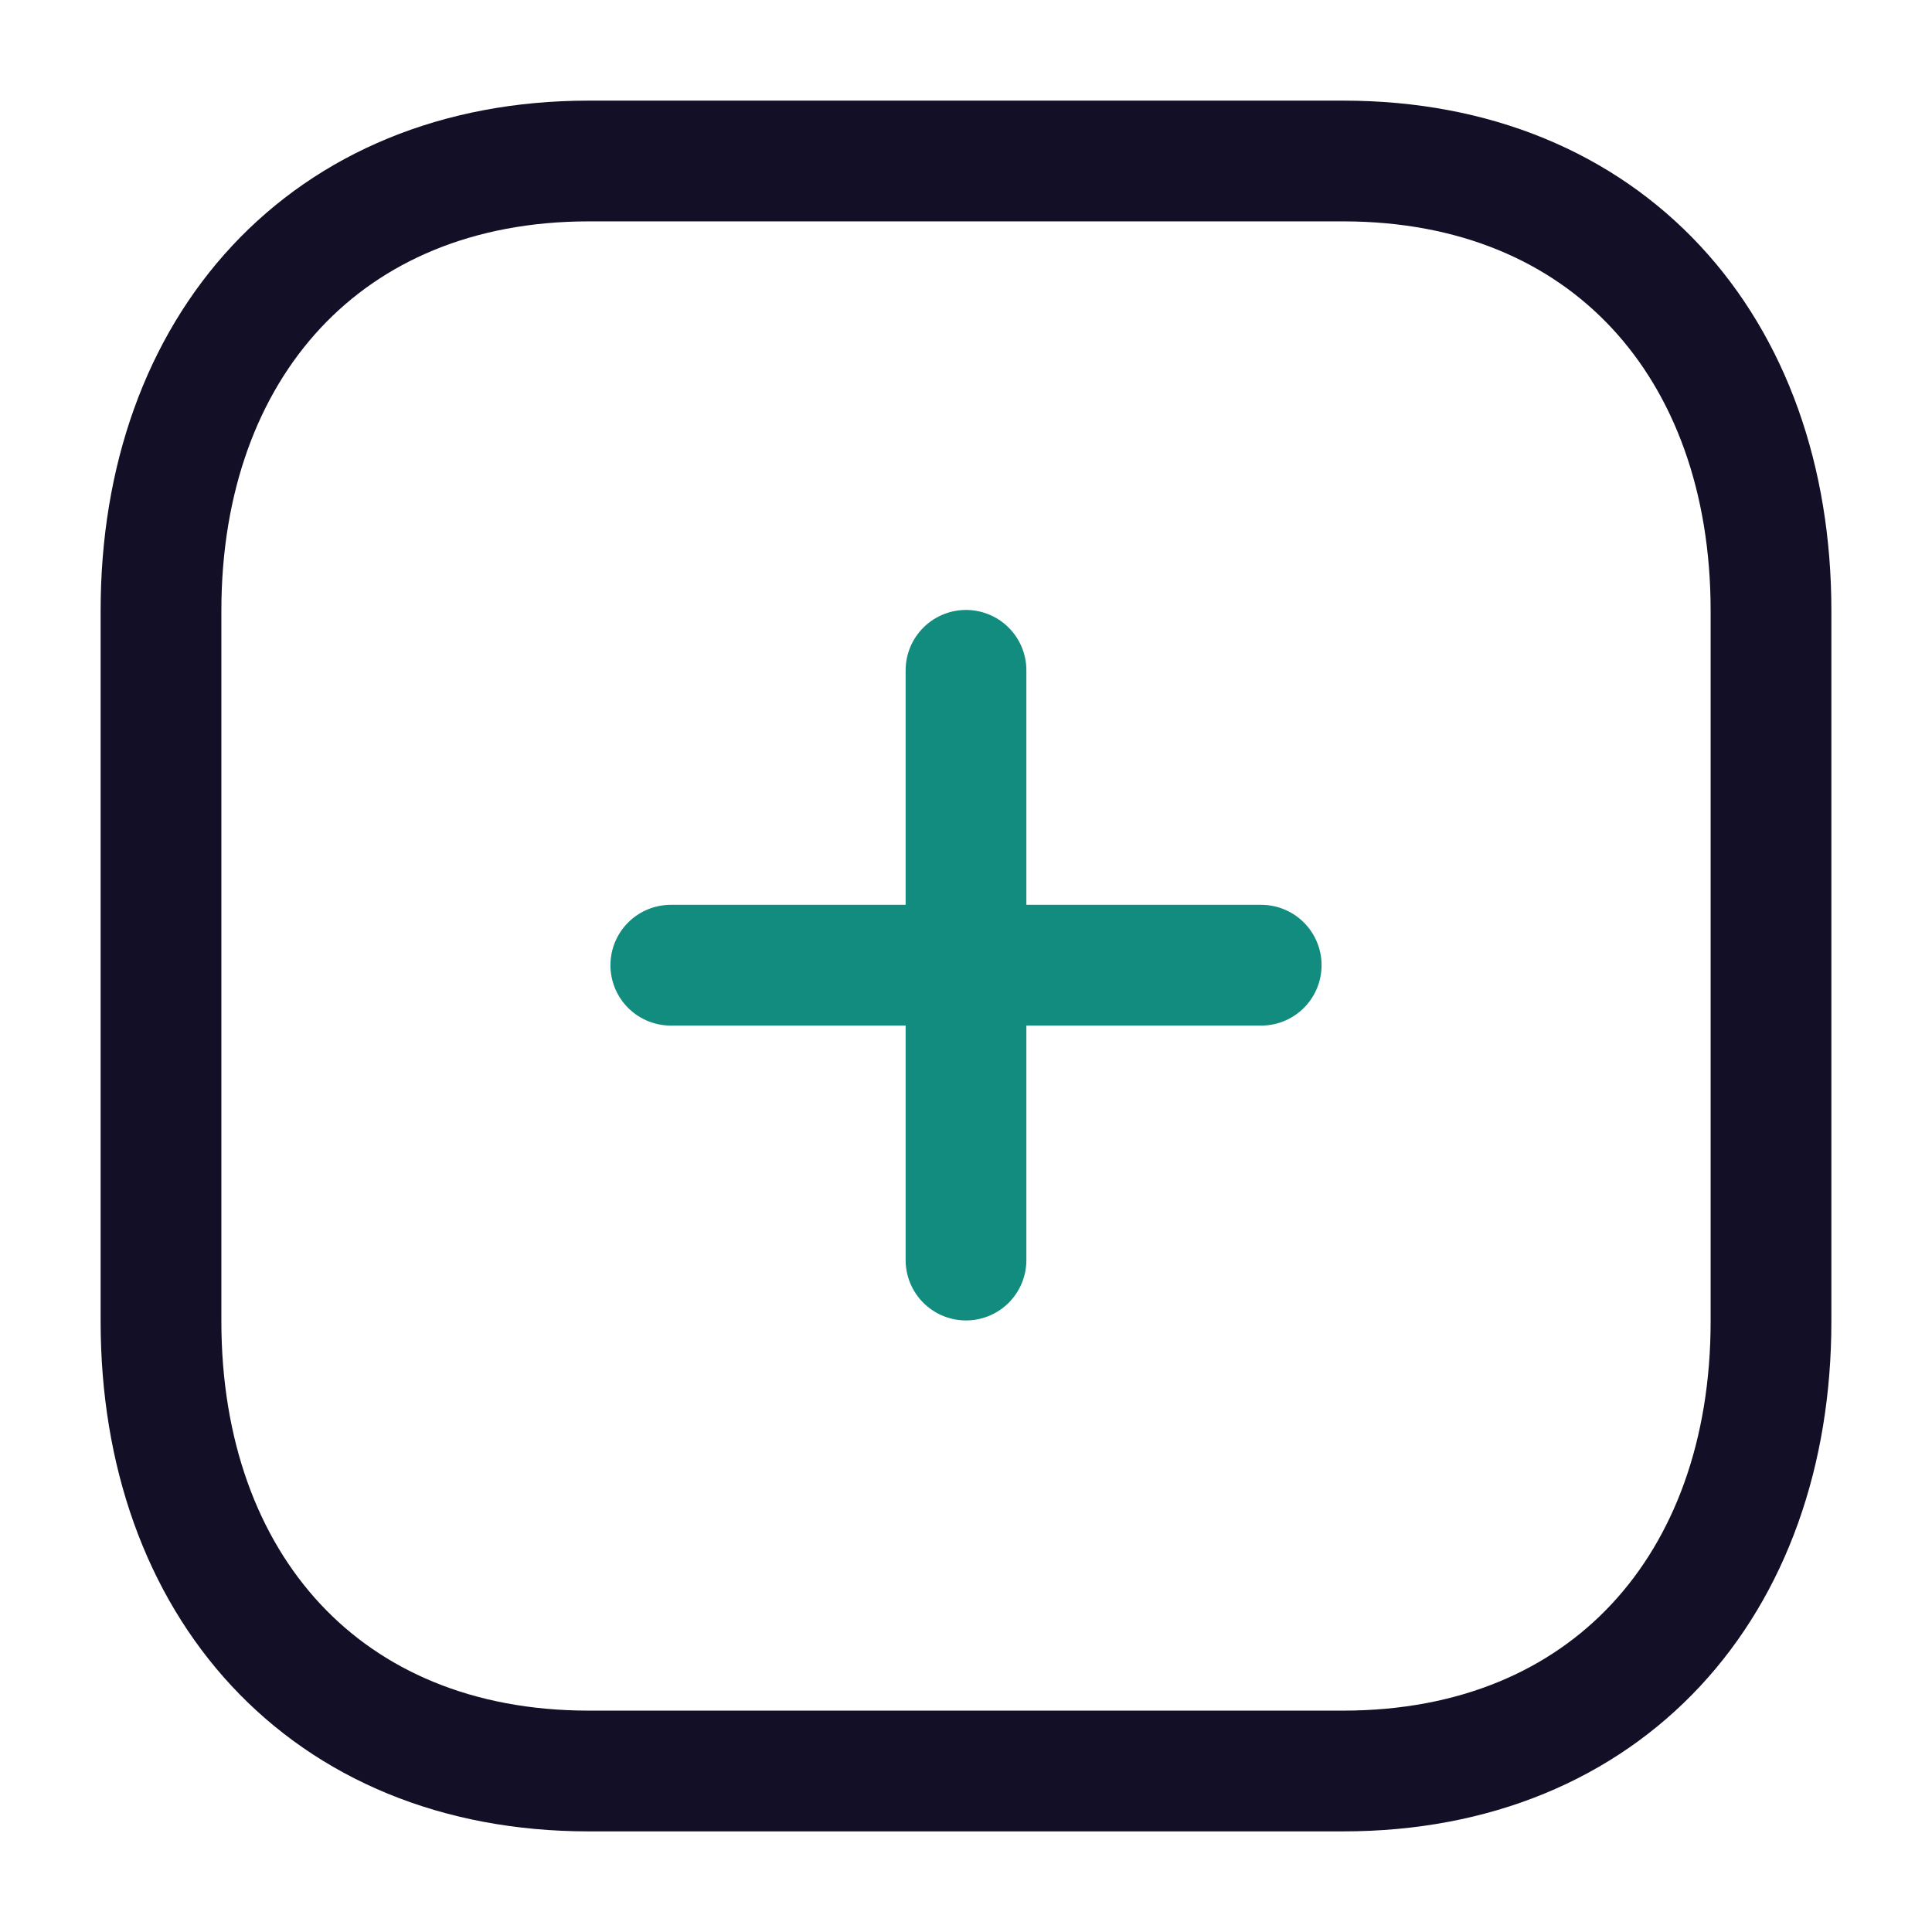
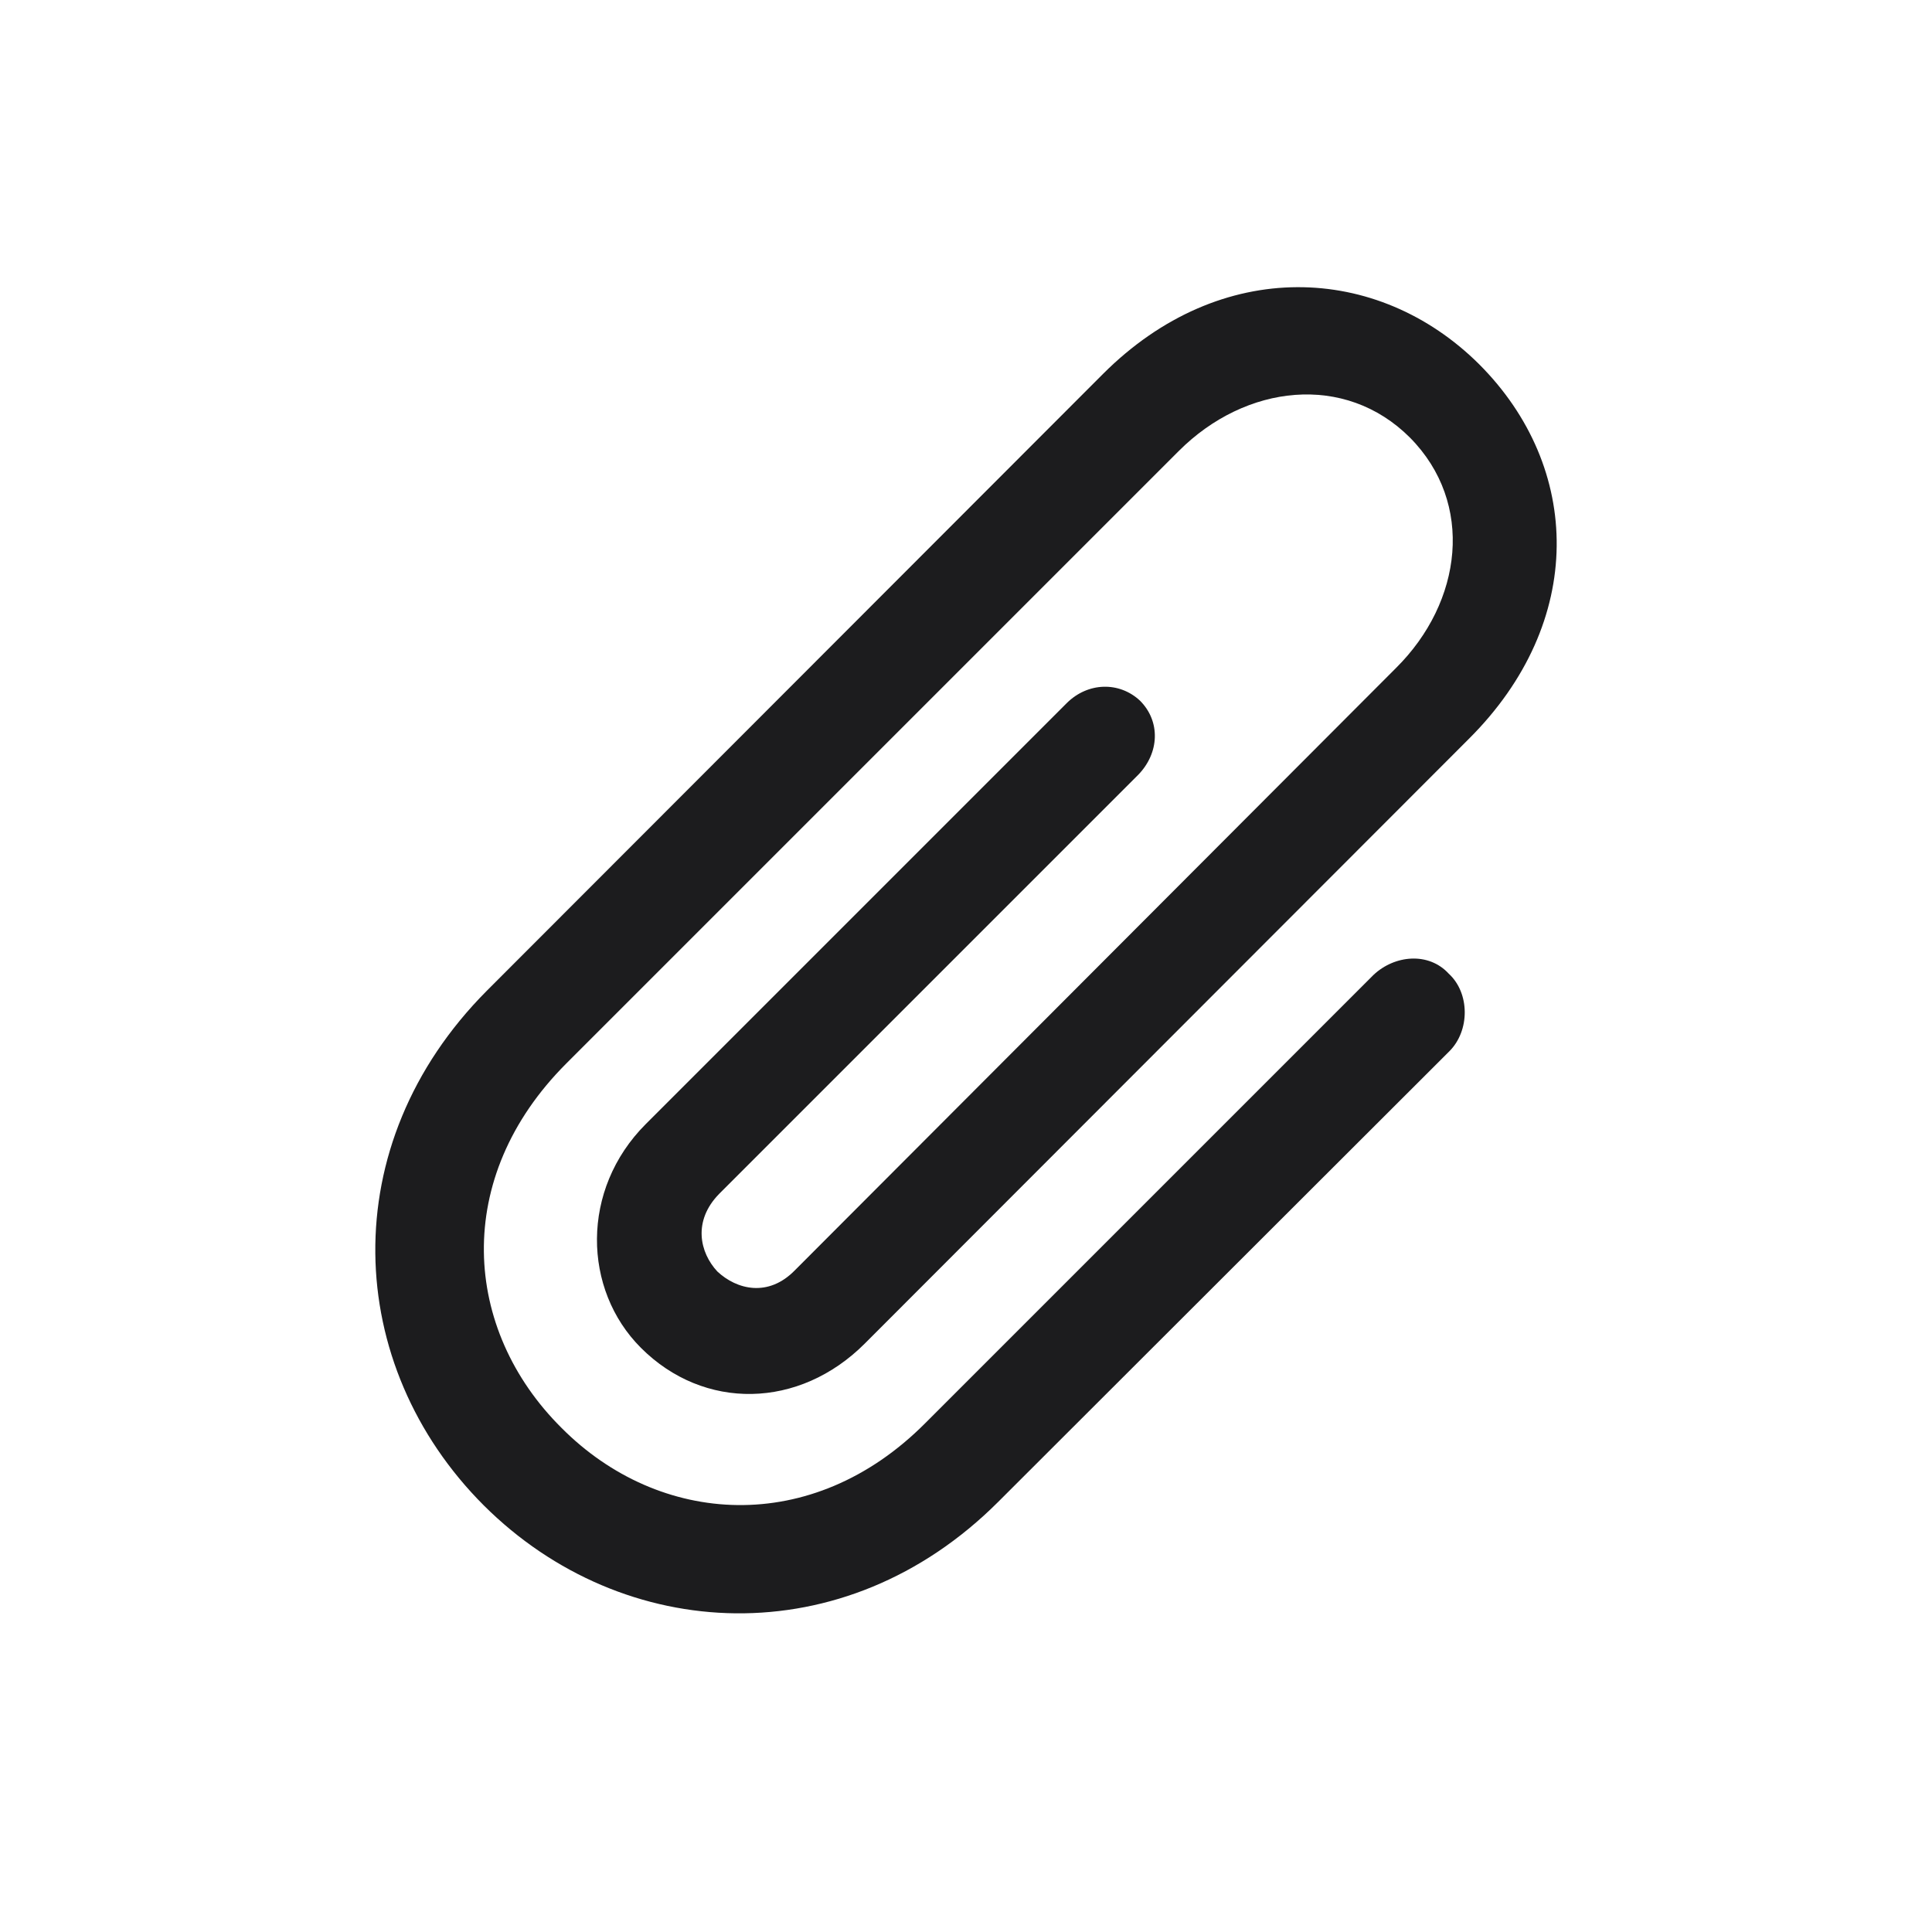
- <svg xmlns="http://www.w3.org/2000/svg" width="24" height="24" viewBox="0 0 24 24" fill="none">
-   <g id="Iconly/Light/Plus">
-     <g id="Plus">
-       <path id="Line_185" d="M12 8.327V15.653" stroke="#128C7E" stroke-width="1.5" stroke-linecap="round" stroke-linejoin="round" />
-       <path id="Line_186" d="M15.667 11.99H8.333" stroke="#128C7E" stroke-width="1.5" stroke-linecap="round" stroke-linejoin="round" />
-       <path id="Path" fill-rule="evenodd" clip-rule="evenodd" d="M16.686 2H7.314C4.048 2 2 4.312 2 7.585V16.415C2 19.688 4.038 22 7.314 22H16.686C19.962 22 22 19.688 22 16.415V7.585C22 4.312 19.962 2 16.686 2Z" stroke="#130F26" stroke-width="1.5" stroke-linecap="round" stroke-linejoin="round" />
-     </g>
-   </g>
+ <svg xmlns="http://www.w3.org/2000/svg" width="28" height="28" viewBox="0 0 28 28" fill="none">
+   <path d="M19.906 14.129L13.411 20.624C11.768 22.276 9.553 22.118 8.138 20.694C6.705 19.27 6.547 17.073 8.208 15.412L17.085 6.535C18.052 5.568 19.493 5.401 20.434 6.342C21.374 7.291 21.198 8.724 20.231 9.682L11.521 18.409C11.135 18.805 10.678 18.691 10.396 18.427C10.142 18.154 10.036 17.697 10.423 17.302L16.496 11.229C16.804 10.912 16.821 10.455 16.523 10.156C16.224 9.875 15.767 9.884 15.459 10.191L9.359 16.291C8.41 17.24 8.445 18.691 9.289 19.534C10.203 20.448 11.583 20.422 12.532 19.473L21.286 10.71C22.991 9.014 22.93 6.772 21.436 5.278C19.968 3.819 17.691 3.714 15.986 5.419L7.057 14.357C4.833 16.59 4.982 19.789 7.013 21.819C9.034 23.832 12.242 23.99 14.466 21.767L21.005 15.236C21.304 14.938 21.304 14.393 20.996 14.111C20.706 13.795 20.214 13.839 19.906 14.129Z" fill="#1C1C1E" />
</svg>
